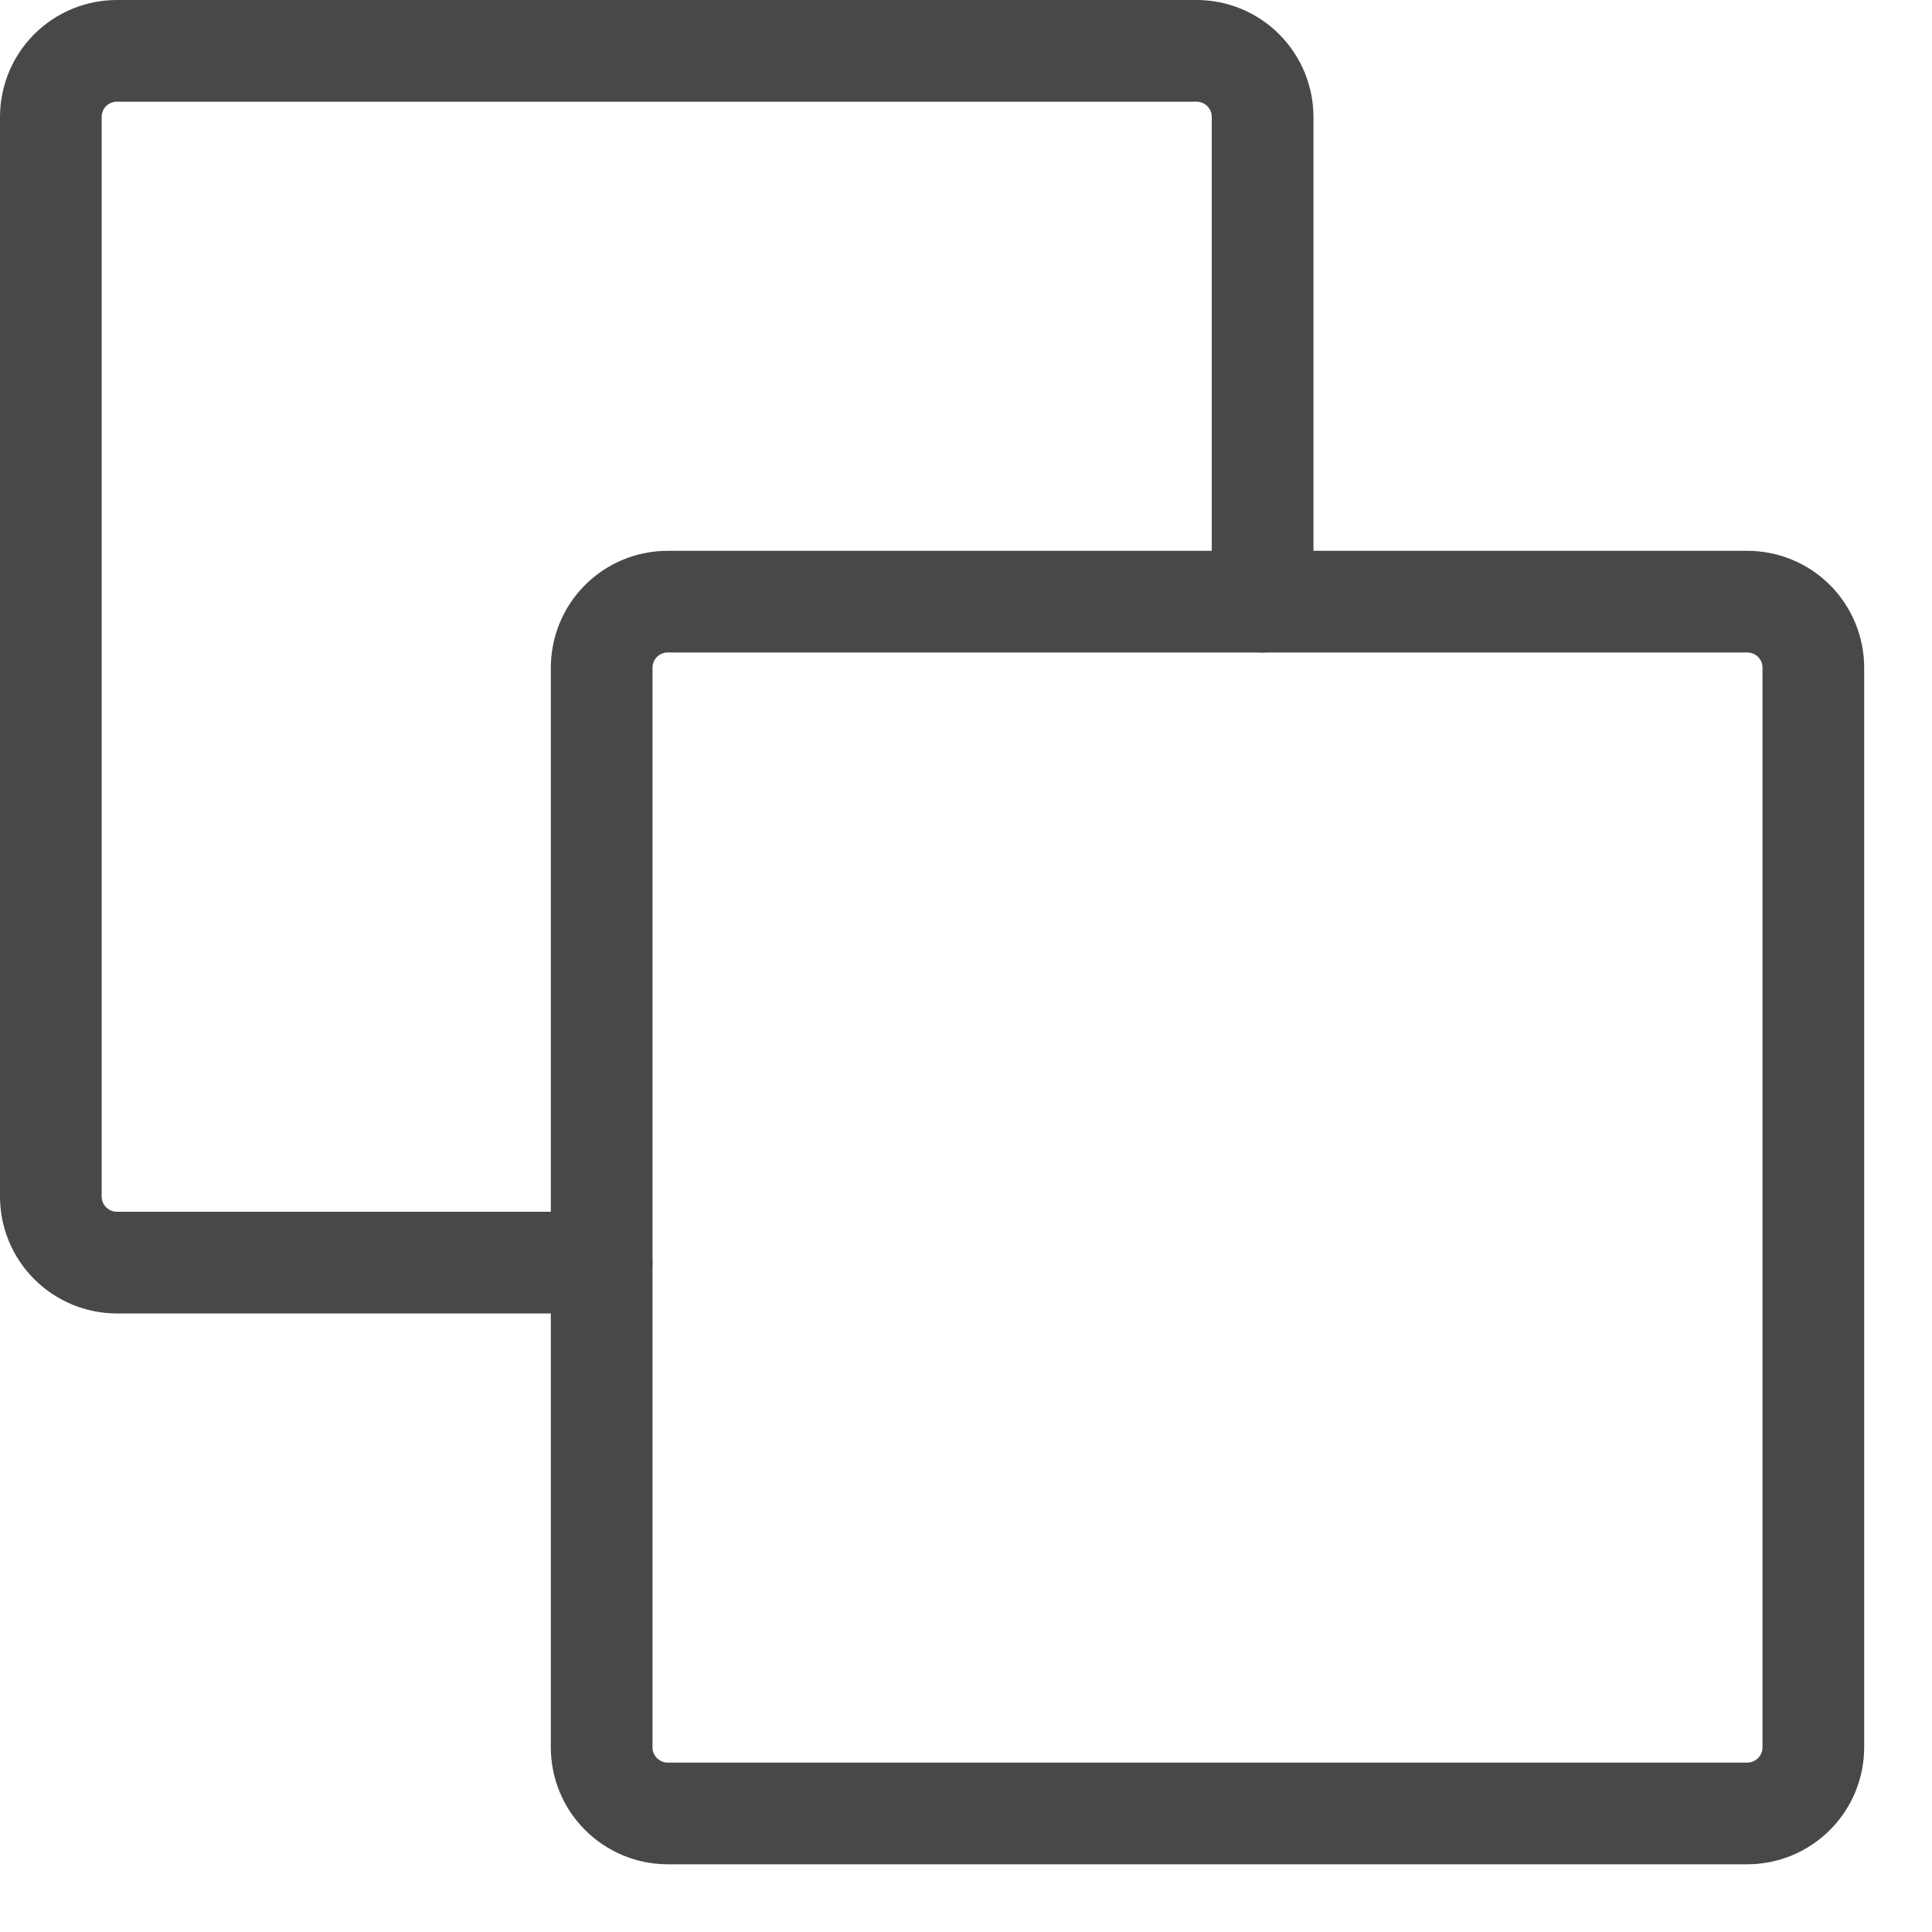
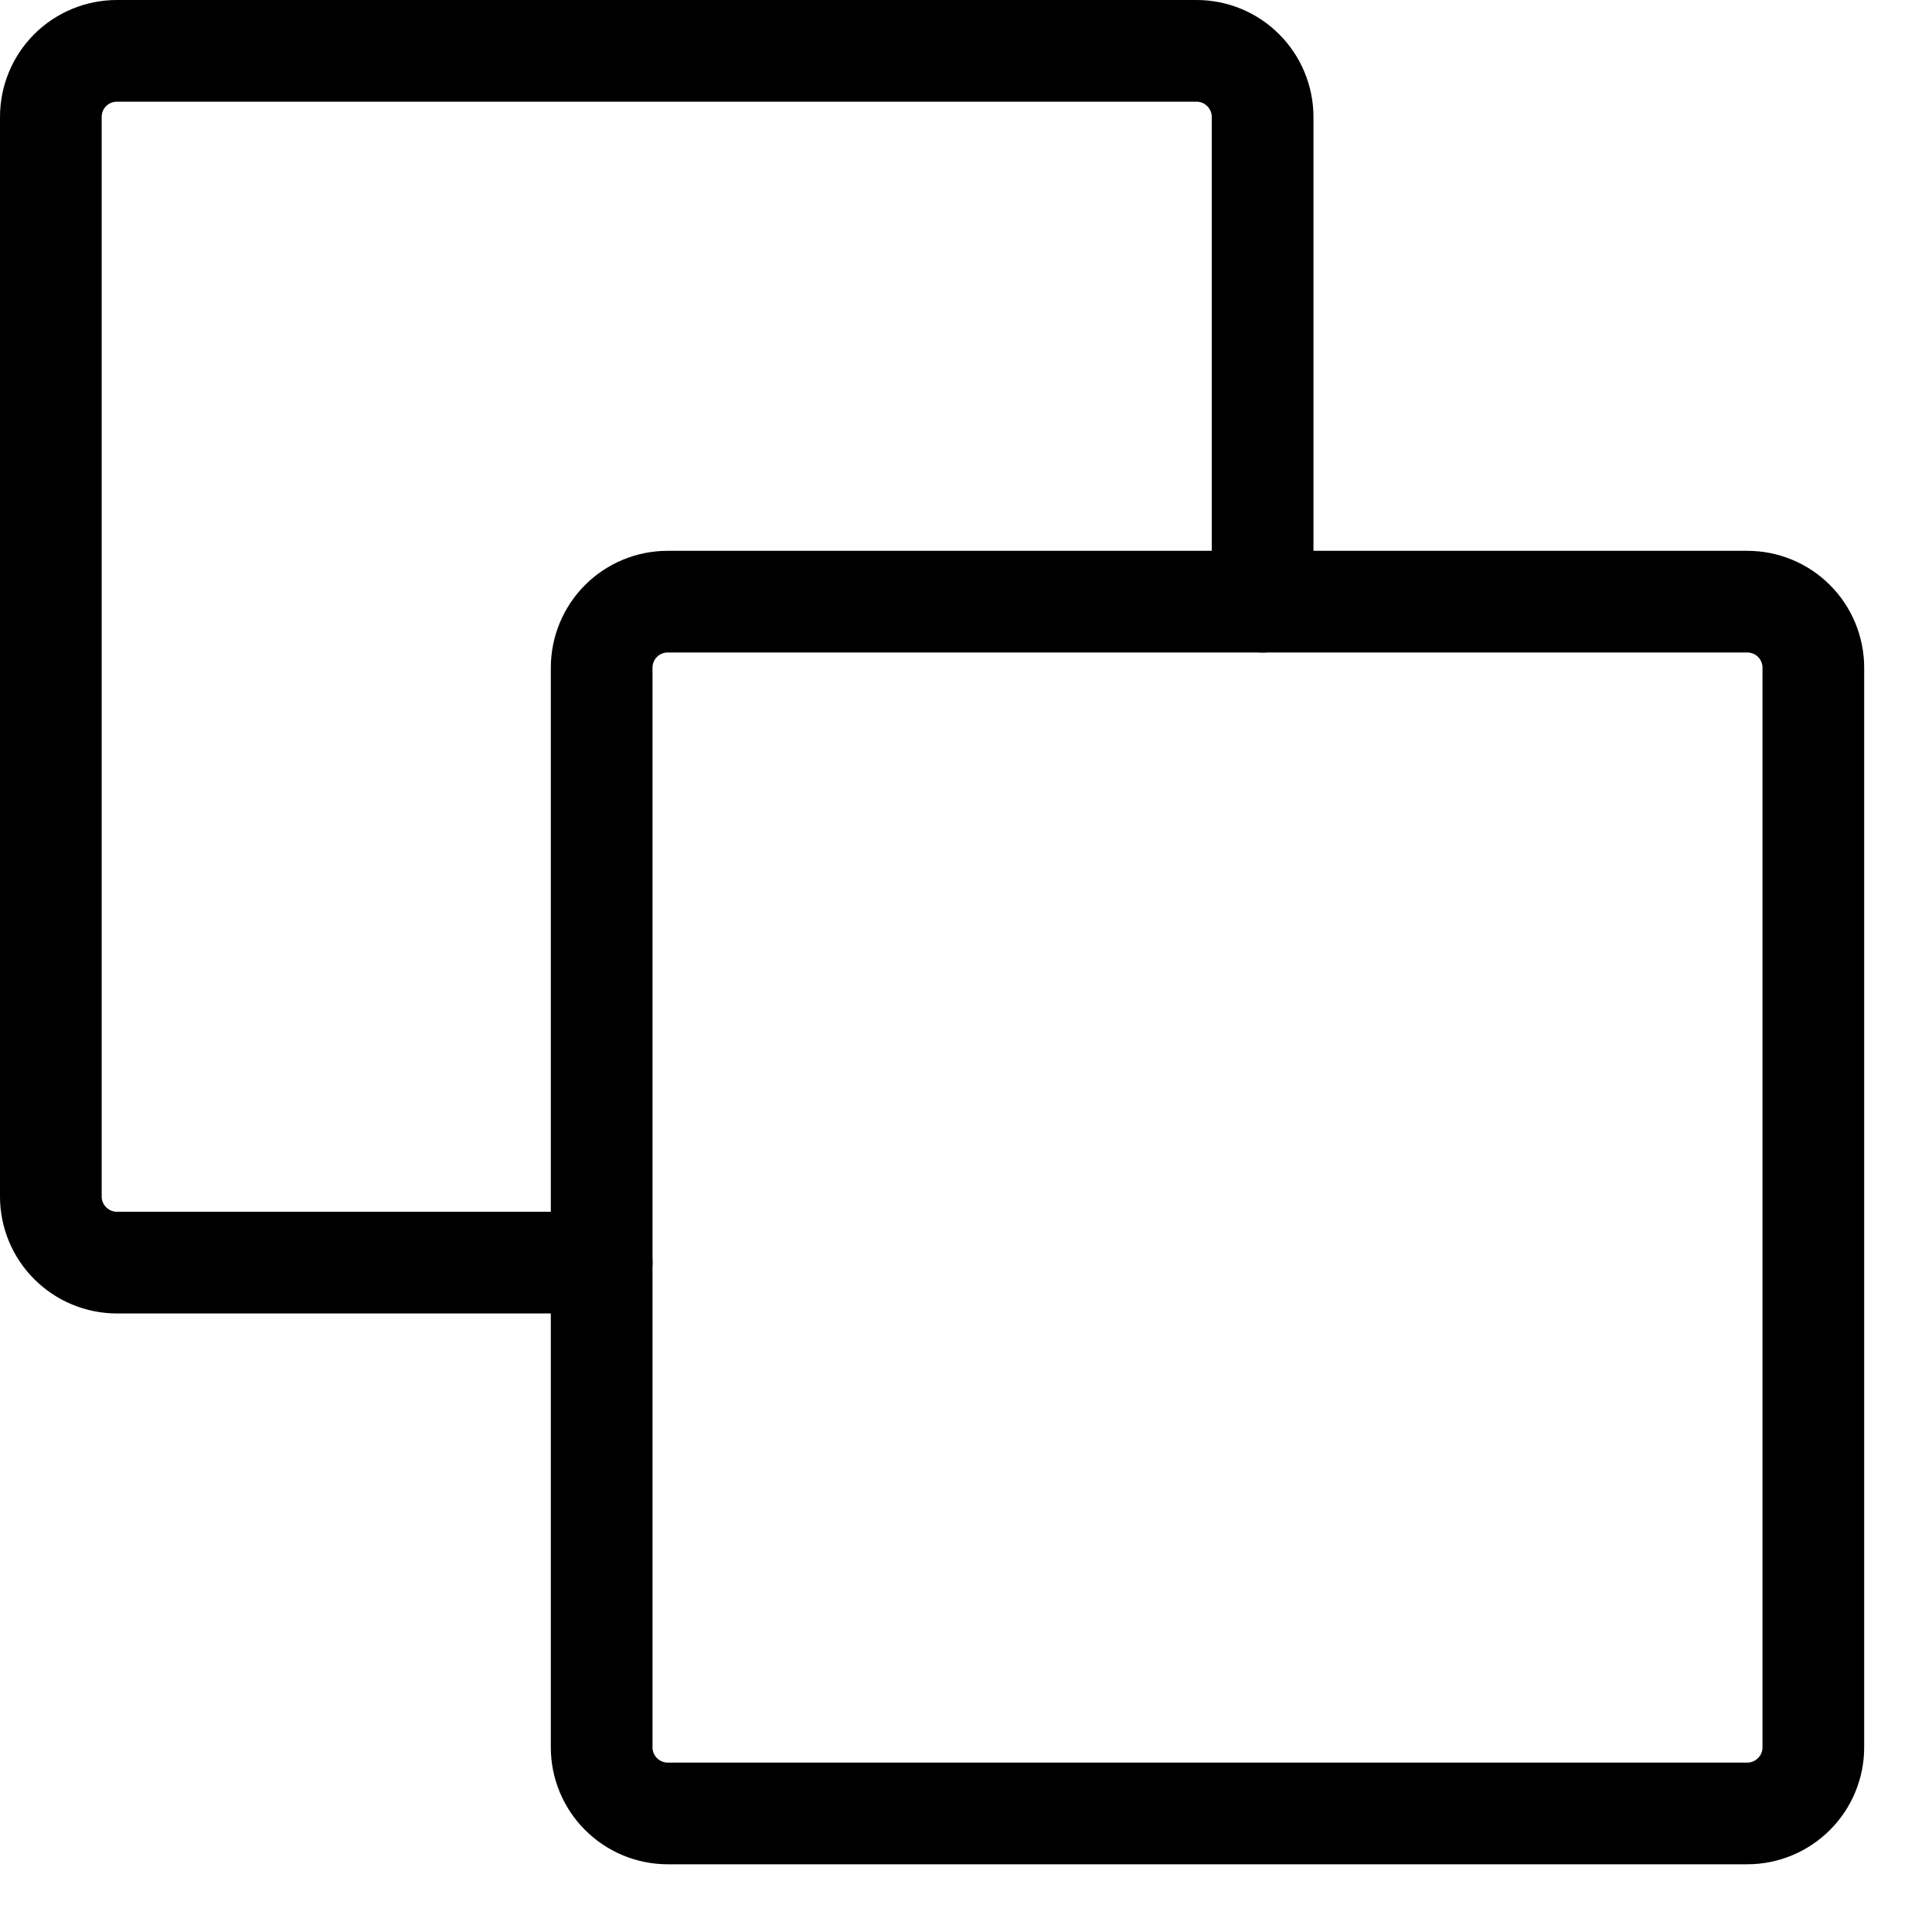
<svg xmlns="http://www.w3.org/2000/svg" width="19" height="19" viewBox="0 0 19 19" fill="none">
-   <path d="M17.183 17.834H6.566C6.394 17.834 6.229 17.765 6.107 17.643C5.985 17.521 5.917 17.356 5.917 17.184V6.567C5.917 6.395 5.985 6.229 6.107 6.107C6.229 5.985 6.394 5.917 6.566 5.917H17.183C17.356 5.917 17.521 5.985 17.643 6.107C17.765 6.229 17.833 6.395 17.833 6.567V17.184C17.833 17.356 17.765 17.521 17.643 17.643C17.521 17.765 17.356 17.834 17.183 17.834Z" stroke="#484848" stroke-linecap="round" stroke-linejoin="round" />
-   <path d="M12.417 5.917V1.15C12.417 0.978 12.348 0.812 12.226 0.69C12.104 0.568 11.939 0.5 11.767 0.5H1.15C0.978 0.5 0.812 0.568 0.69 0.69C0.568 0.812 0.5 0.978 0.5 1.15V11.767C0.5 11.939 0.568 12.104 0.69 12.226C0.812 12.348 0.978 12.417 1.15 12.417H5.917" stroke="#484848" stroke-linecap="round" stroke-linejoin="round" />
+   <path d="M17.183 17.834H6.566C6.394 17.834 6.229 17.765 6.107 17.643C5.985 17.521 5.917 17.356 5.917 17.184V6.567C5.917 6.395 5.985 6.229 6.107 6.107C6.229 5.985 6.394 5.917 6.566 5.917H17.183C17.356 5.917 17.521 5.985 17.643 6.107C17.765 6.229 17.833 6.395 17.833 6.567V17.184C17.833 17.356 17.765 17.521 17.643 17.643C17.521 17.765 17.356 17.834 17.183 17.834Z" stroke="currentColor" stroke-linecap="round" stroke-linejoin="round" />
+   <path d="M12.417 5.917V1.15C12.417 0.978 12.348 0.812 12.226 0.69C12.104 0.568 11.939 0.5 11.767 0.5H1.15C0.978 0.5 0.812 0.568 0.69 0.69C0.568 0.812 0.5 0.978 0.5 1.15V11.767C0.5 11.939 0.568 12.104 0.69 12.226C0.812 12.348 0.978 12.417 1.15 12.417H5.917" stroke="currentColor" stroke-linecap="round" stroke-linejoin="round" />
</svg>
